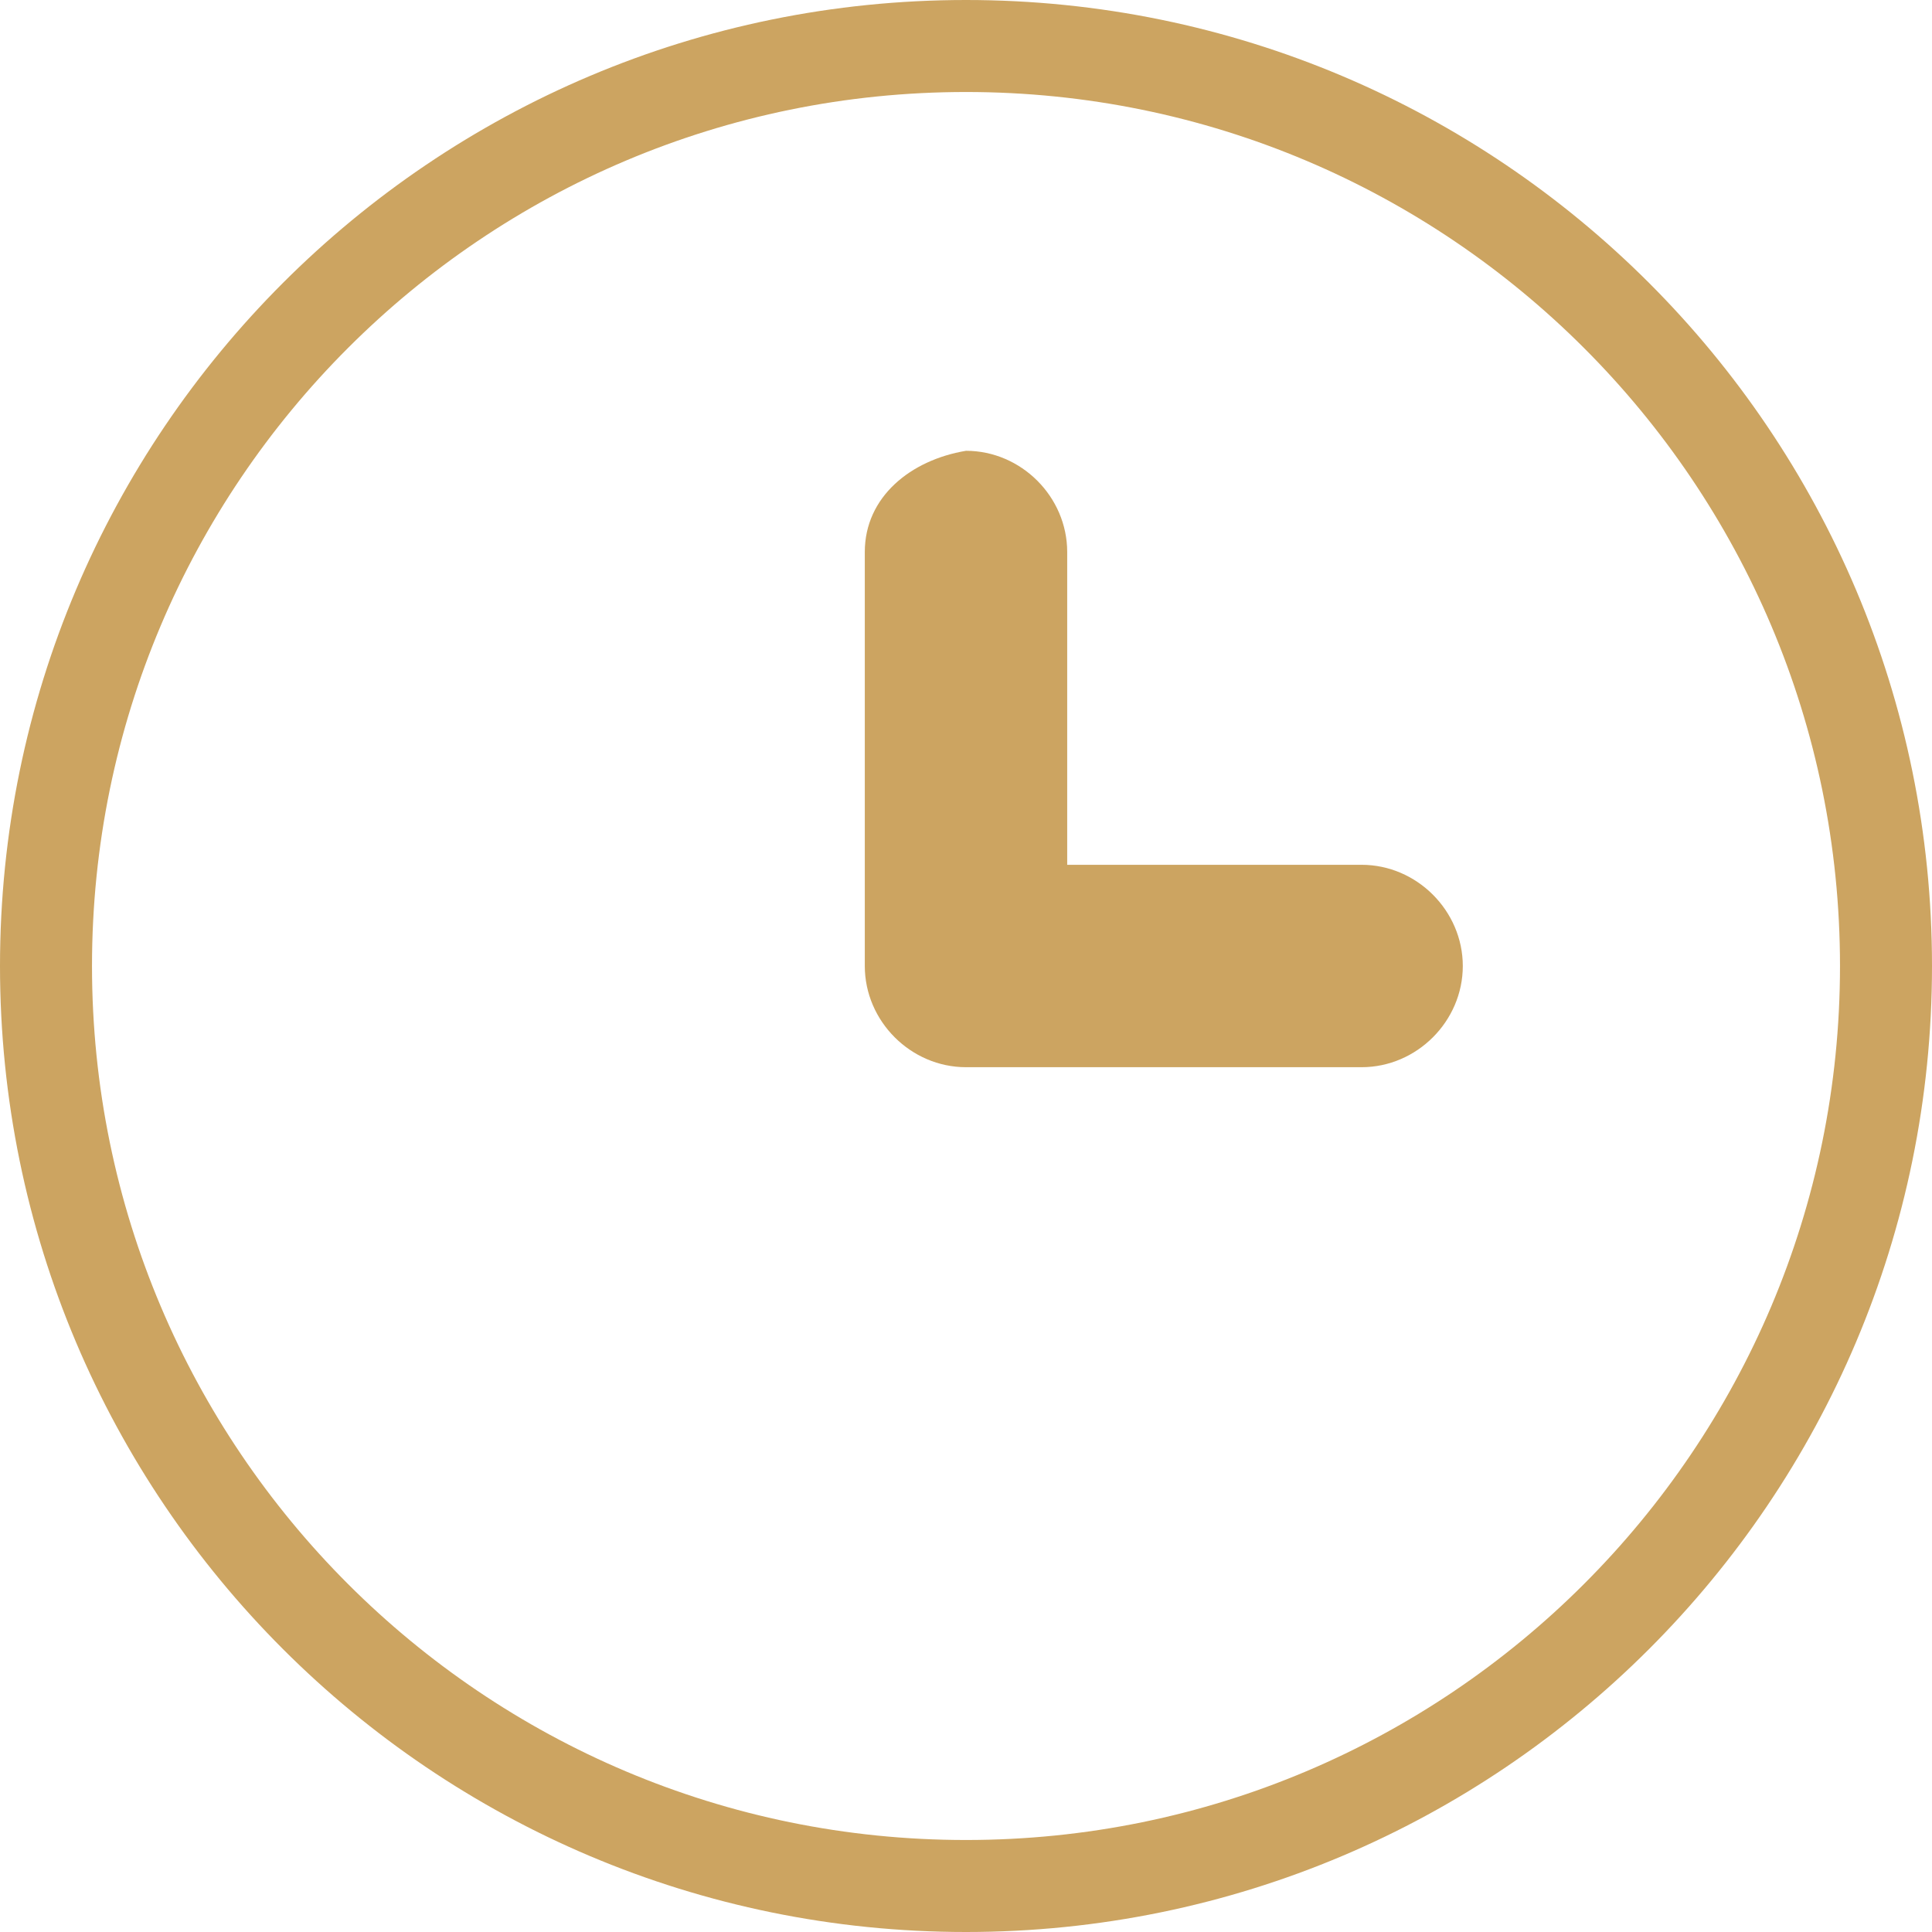
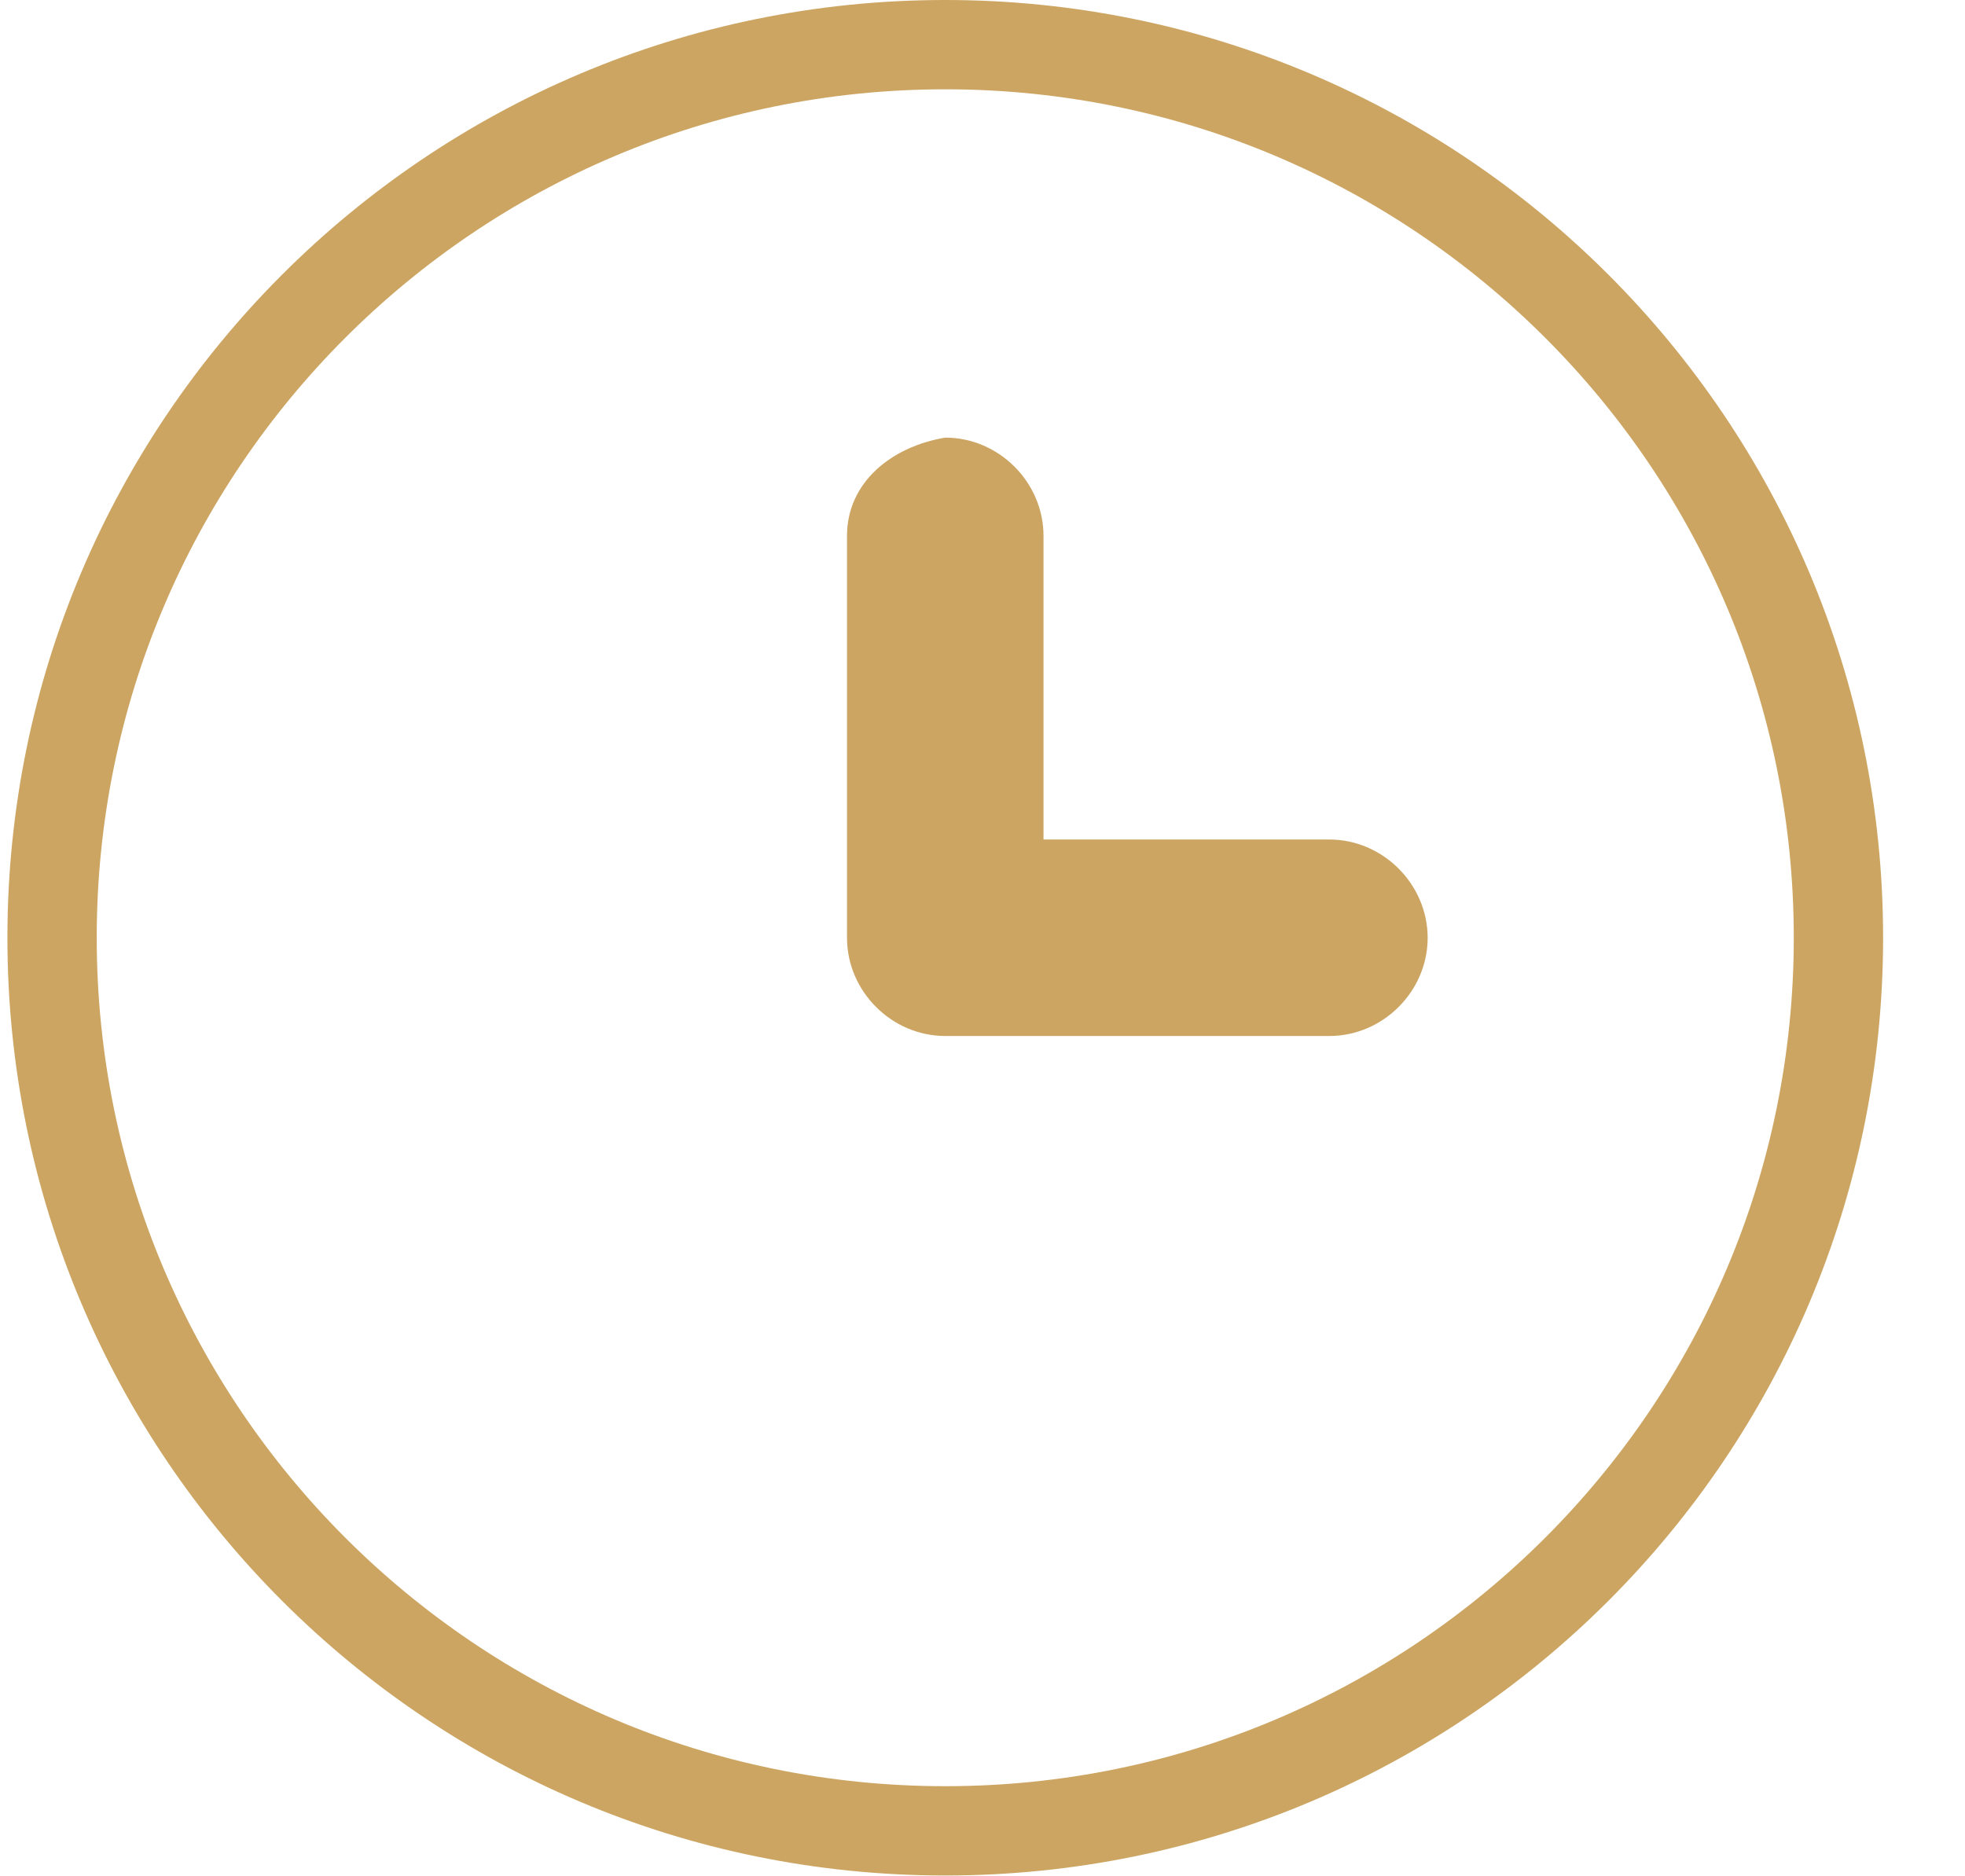
- <svg xmlns="http://www.w3.org/2000/svg" version="1.1" id="Calque_1" x="0px" y="0px" viewBox="0 0 21 21" style="enable-background:new 0 0 21 21;" xml:space="preserve">
-   <style type="text/css">
- 	.st0{fill:none;stroke:#CCA461;stroke-miterlimit:10;}
- 	.st1{fill:#CCA461;}
- </style>
-   <circle class="st0" cx="10.5" cy="10.5" r="10" />
-   <path class="st1" d="M14.8,9.4h-3.2V6c0-0.6-0.5-1.1-1.1-1.1C9.9,5,9.4,5.4,9.4,6v4.3c0,0,0,0.1,0,0.1c0,0,0,0.1,0,0.1  c0,0.6,0.5,1.1,1.1,1.1h4.3c0.6,0,1.1-0.5,1.1-1.1S15.4,9.4,14.8,9.4z" />
+ <svg xmlns="http://www.w3.org/2000/svg" version="1.1" id="Calque_1" x="0px" y="0px" width="22px" height="21px" viewBox="0 0 22 21" enable-background="new 0 0 22 21" xml:space="preserve">
+   <circle fill="none" stroke="#CDA562" stroke-miterlimit="10" cx="10.583" cy="10.5" r="10" />
+   <path fill="#CDA562" d="M14.883,9.4h-3.2V6c0-0.6-0.5-1.1-1.1-1.1c-0.6,0.1-1.1,0.5-1.1,1.1v4.3v0.1v0.1c0,0.6,0.5,1.1,1.1,1.1h4.3  c0.601,0,1.101-0.5,1.101-1.1C15.983,9.9,15.483,9.4,14.883,9.4z" />
</svg>
